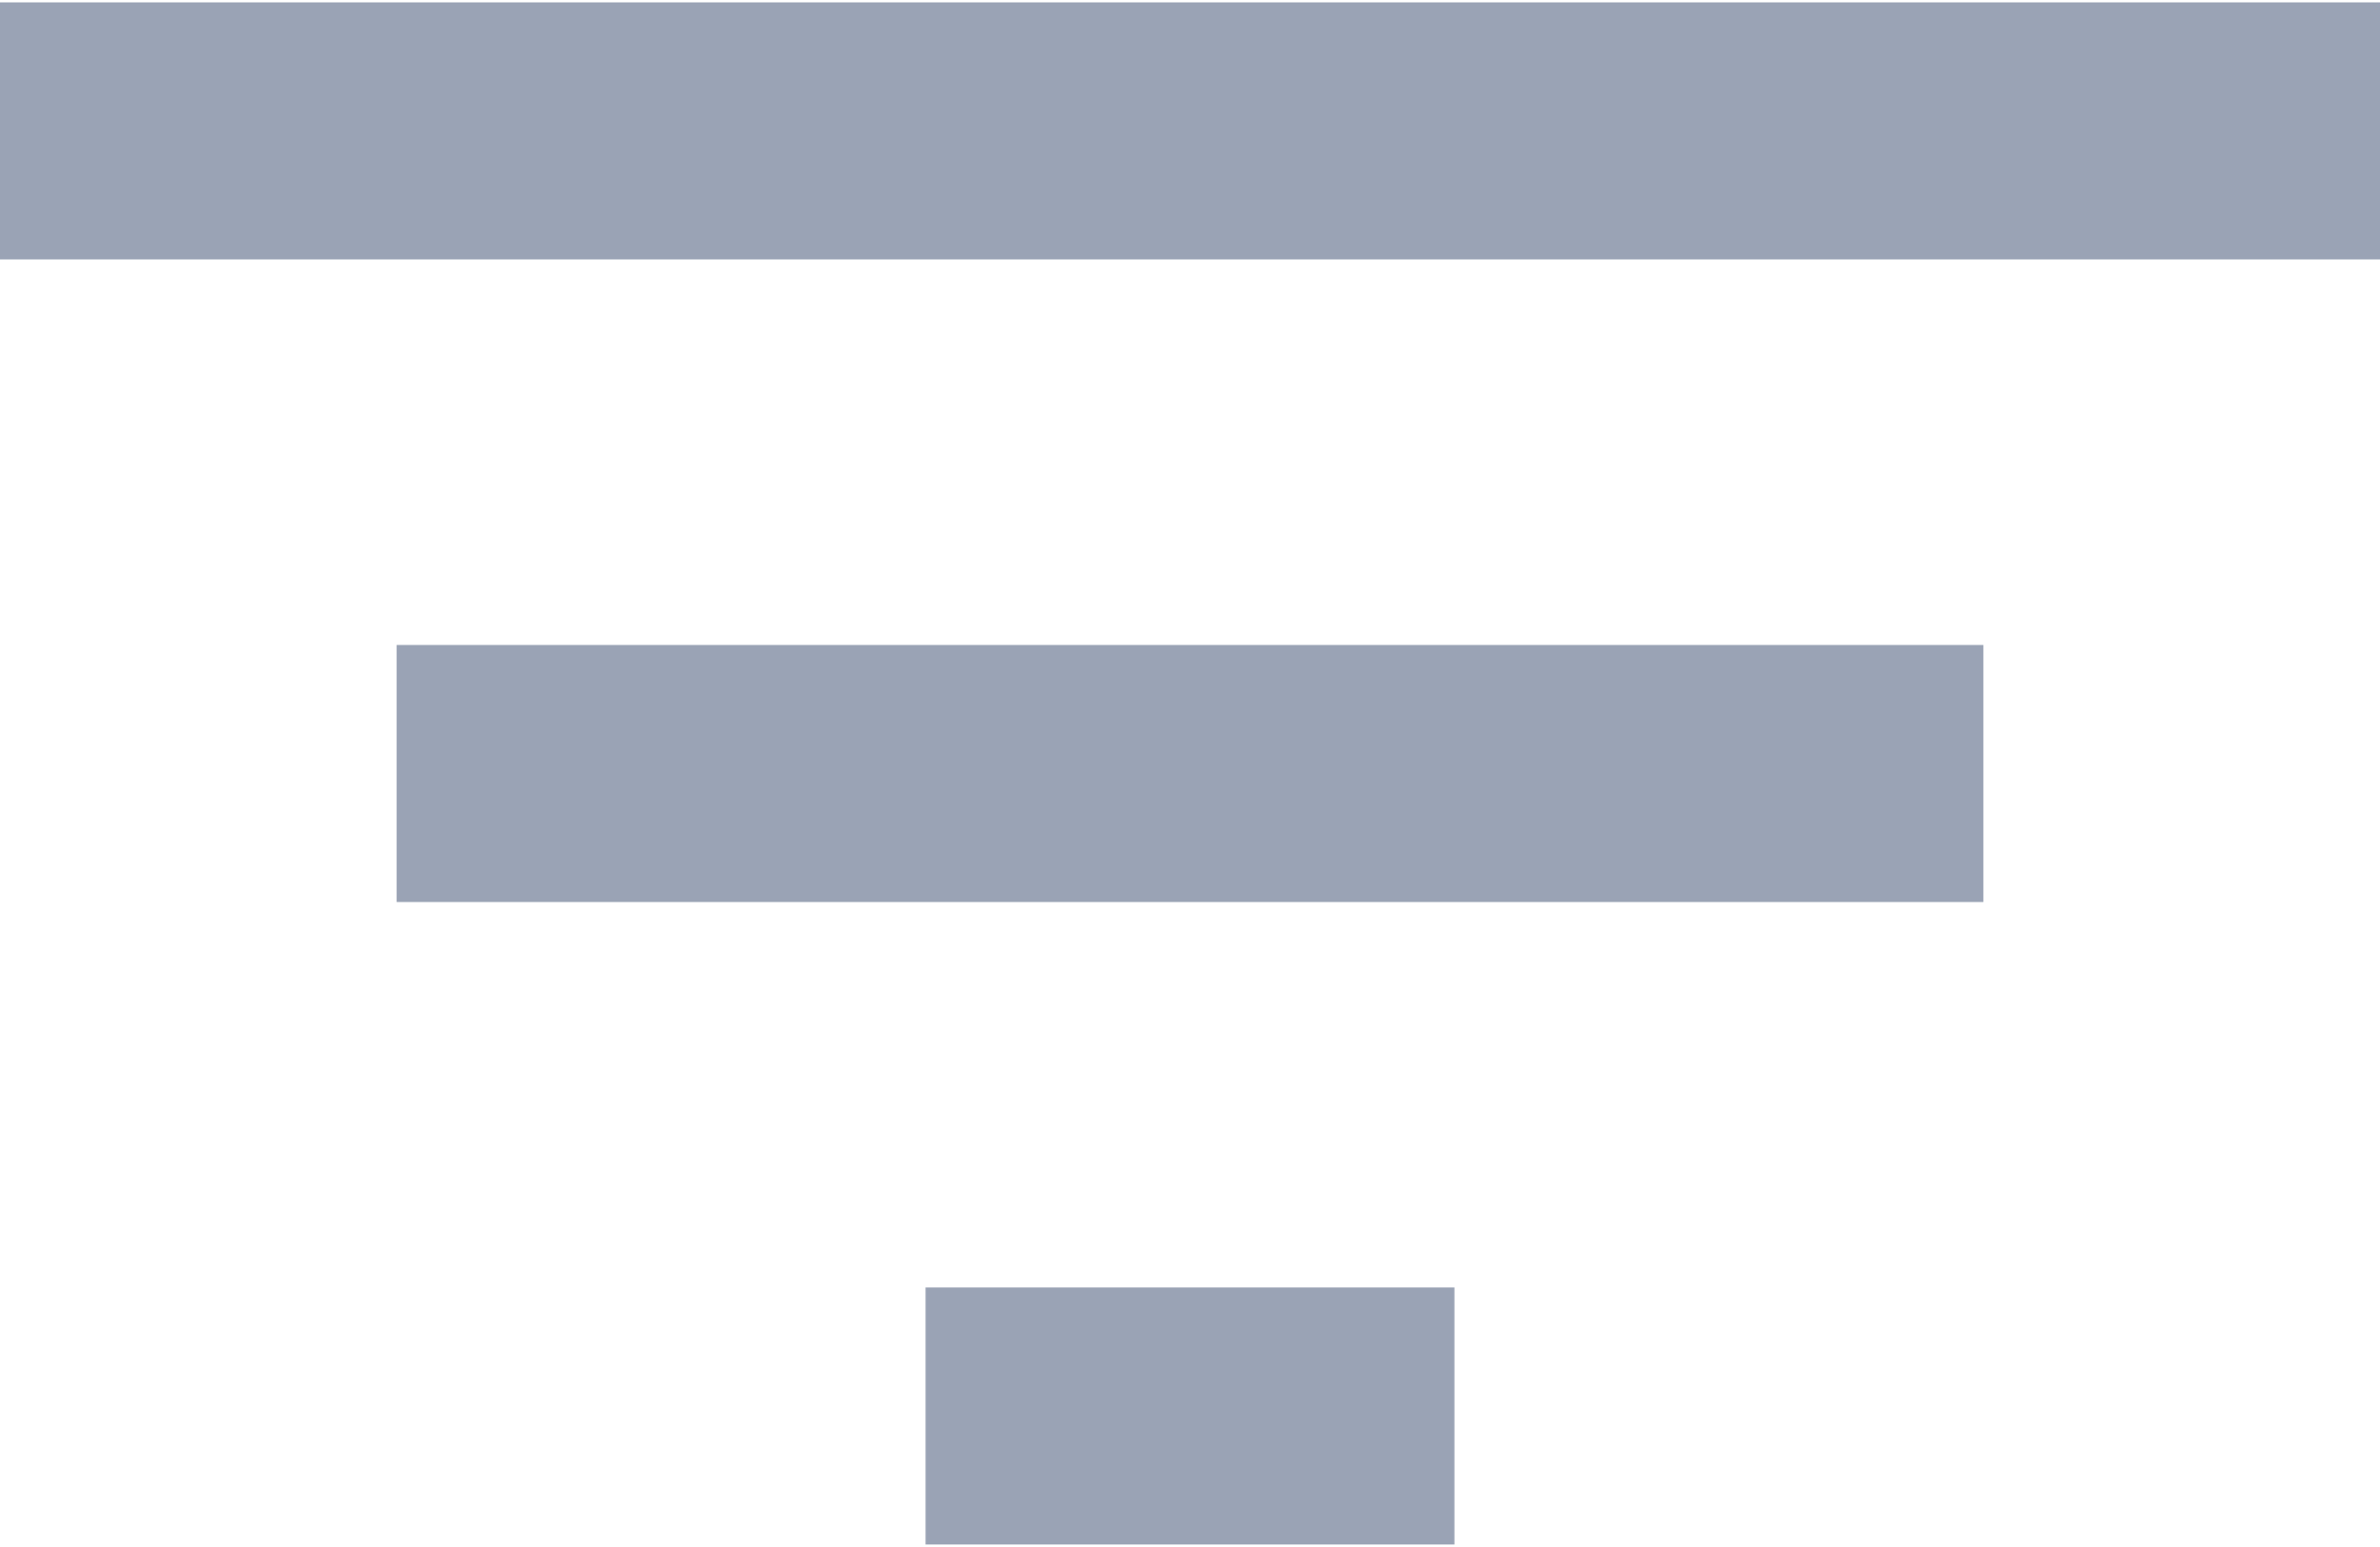
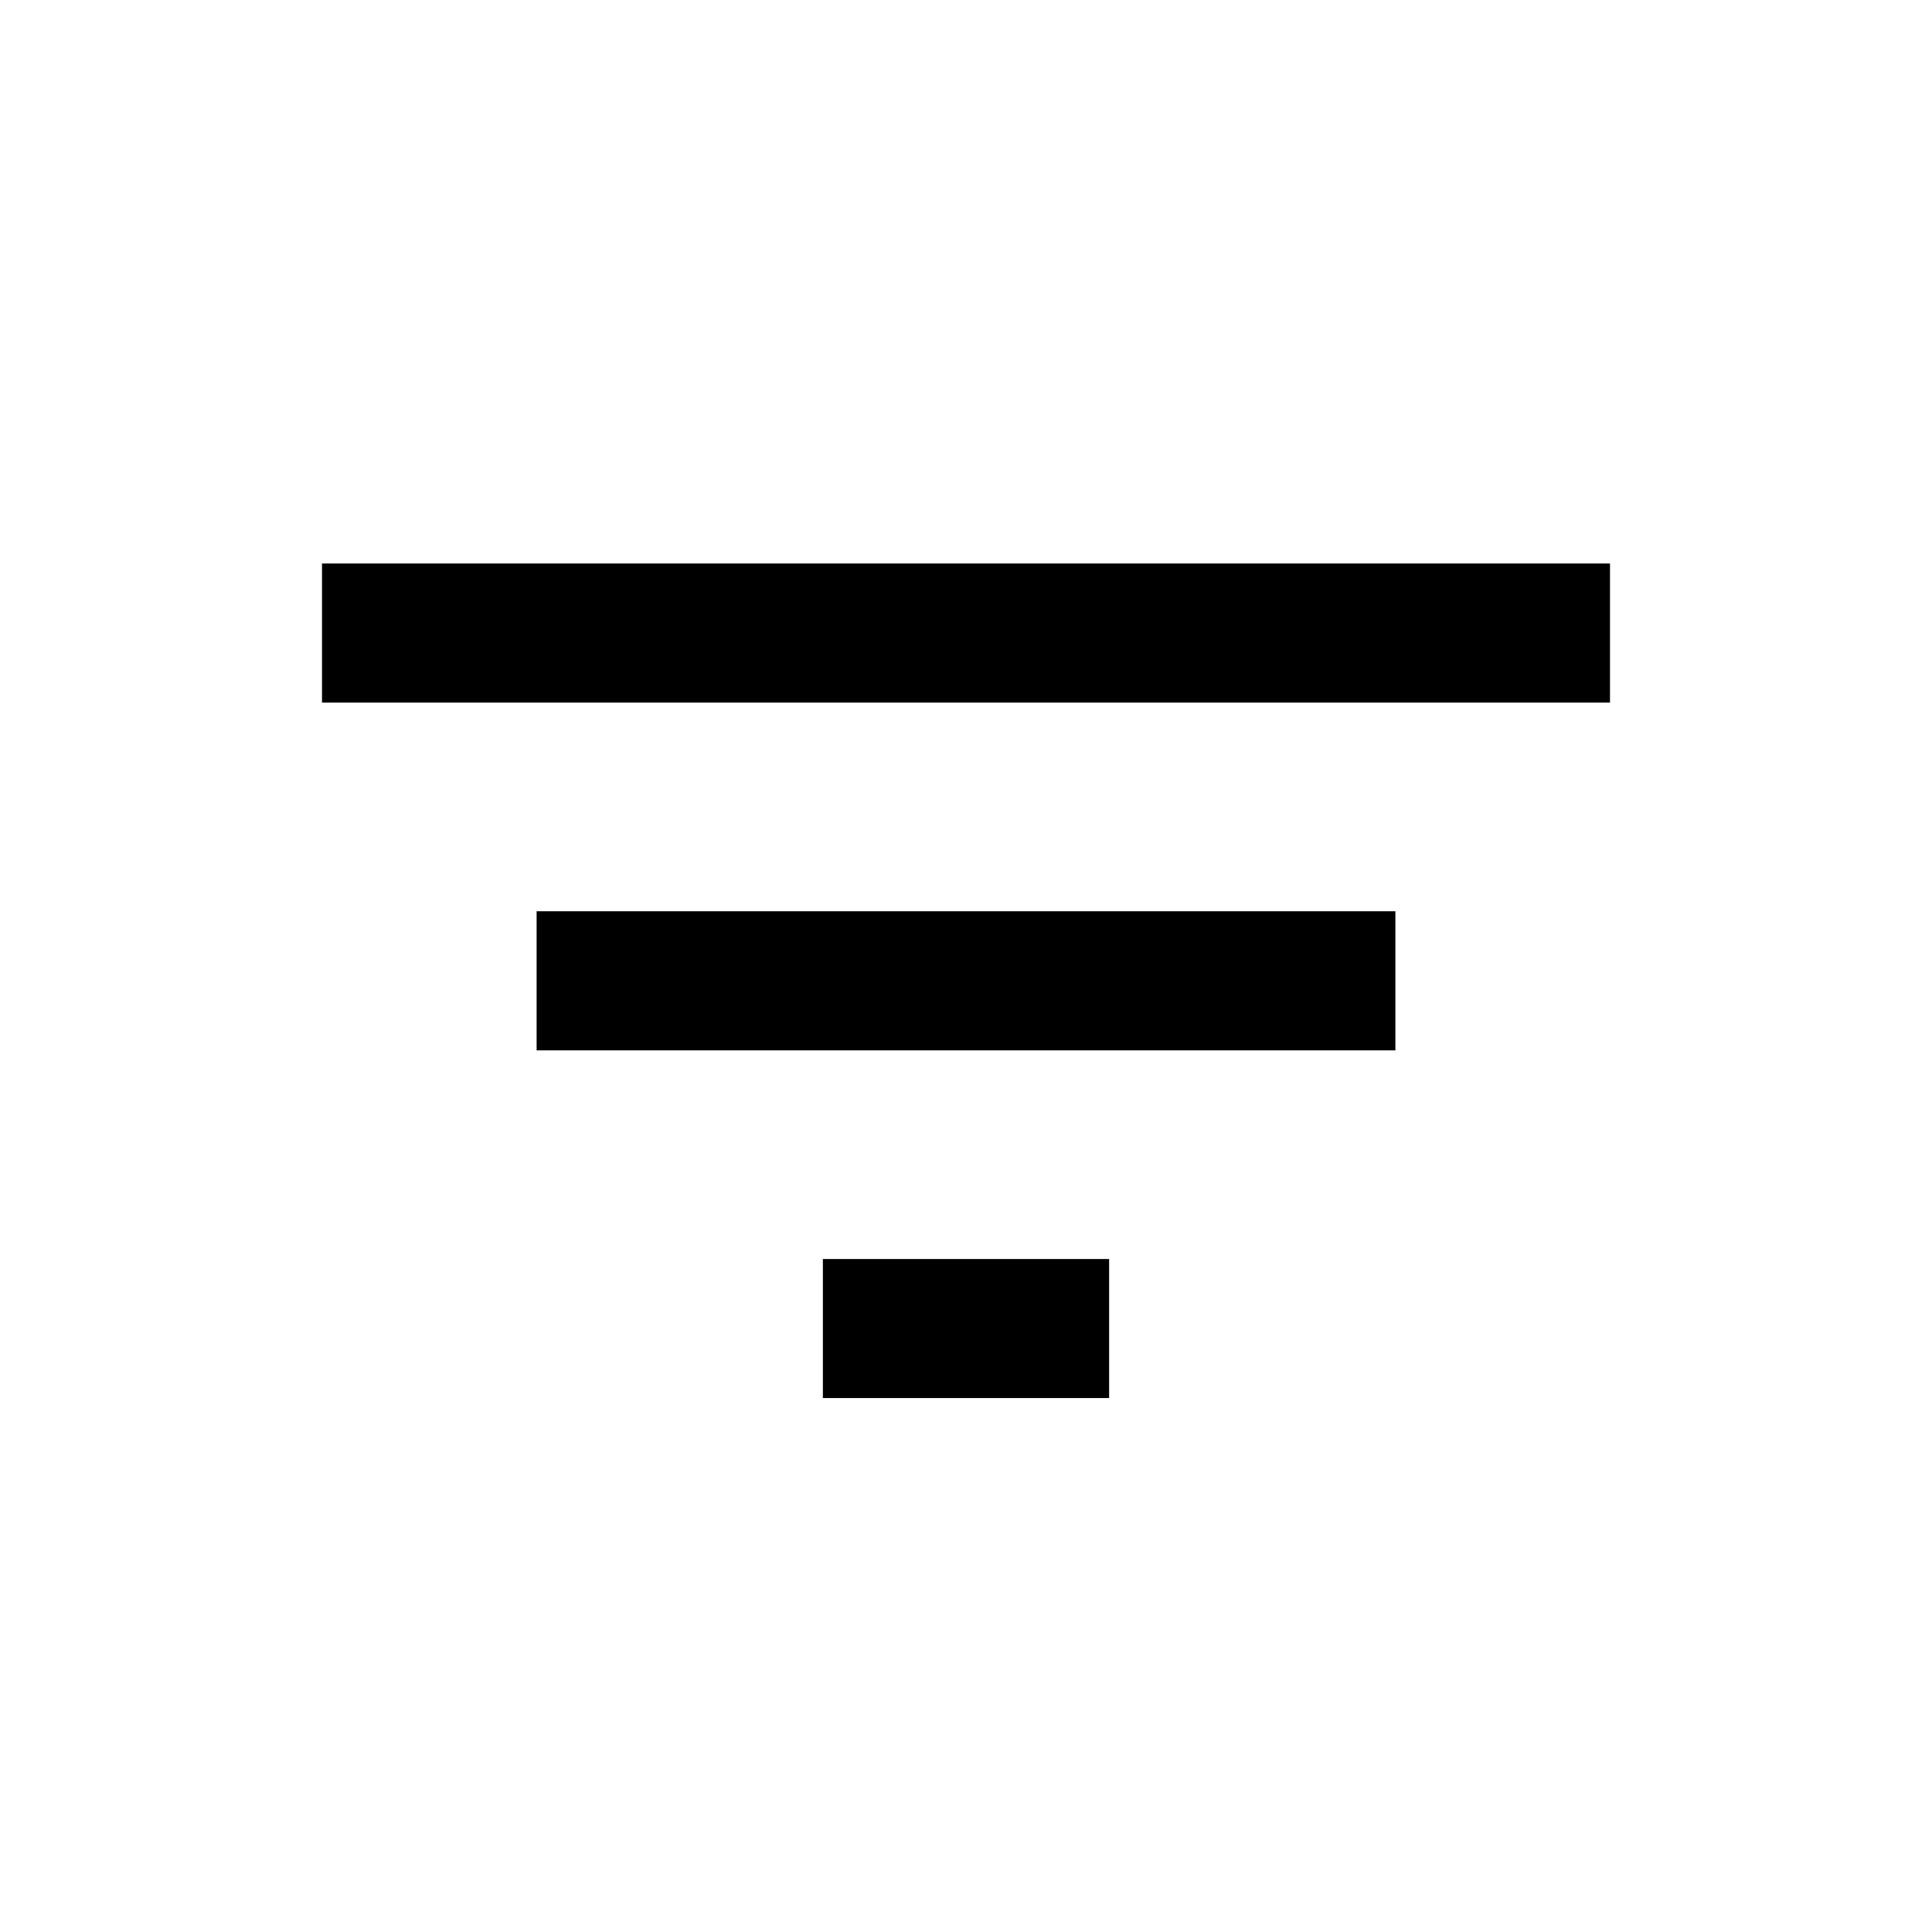
- <svg xmlns="http://www.w3.org/2000/svg" width="20" height="13" viewBox="0 0 20 13">
-   <path fill="#9AA3B5" fill-rule="nonzero" d="M7.778 12.979h4.444v-2.16H7.778v2.16zM0 .02v2.16h20V.02H0zM3.333 7.58h13.334V5.42H3.333v2.16z" />
+ <svg xmlns="http://www.w3.org/2000/svg" width="24" height="24" viewBox="0 0 24 24">
+   <path fill="currentColor" fill-rule="evenodd" d="M10.222 17.367h3.556V15.64h-3.556v1.728zM4 7v1.728h16V7H4zm2.666 6.048h10.668V11.32H6.666v1.728z" />
</svg>
